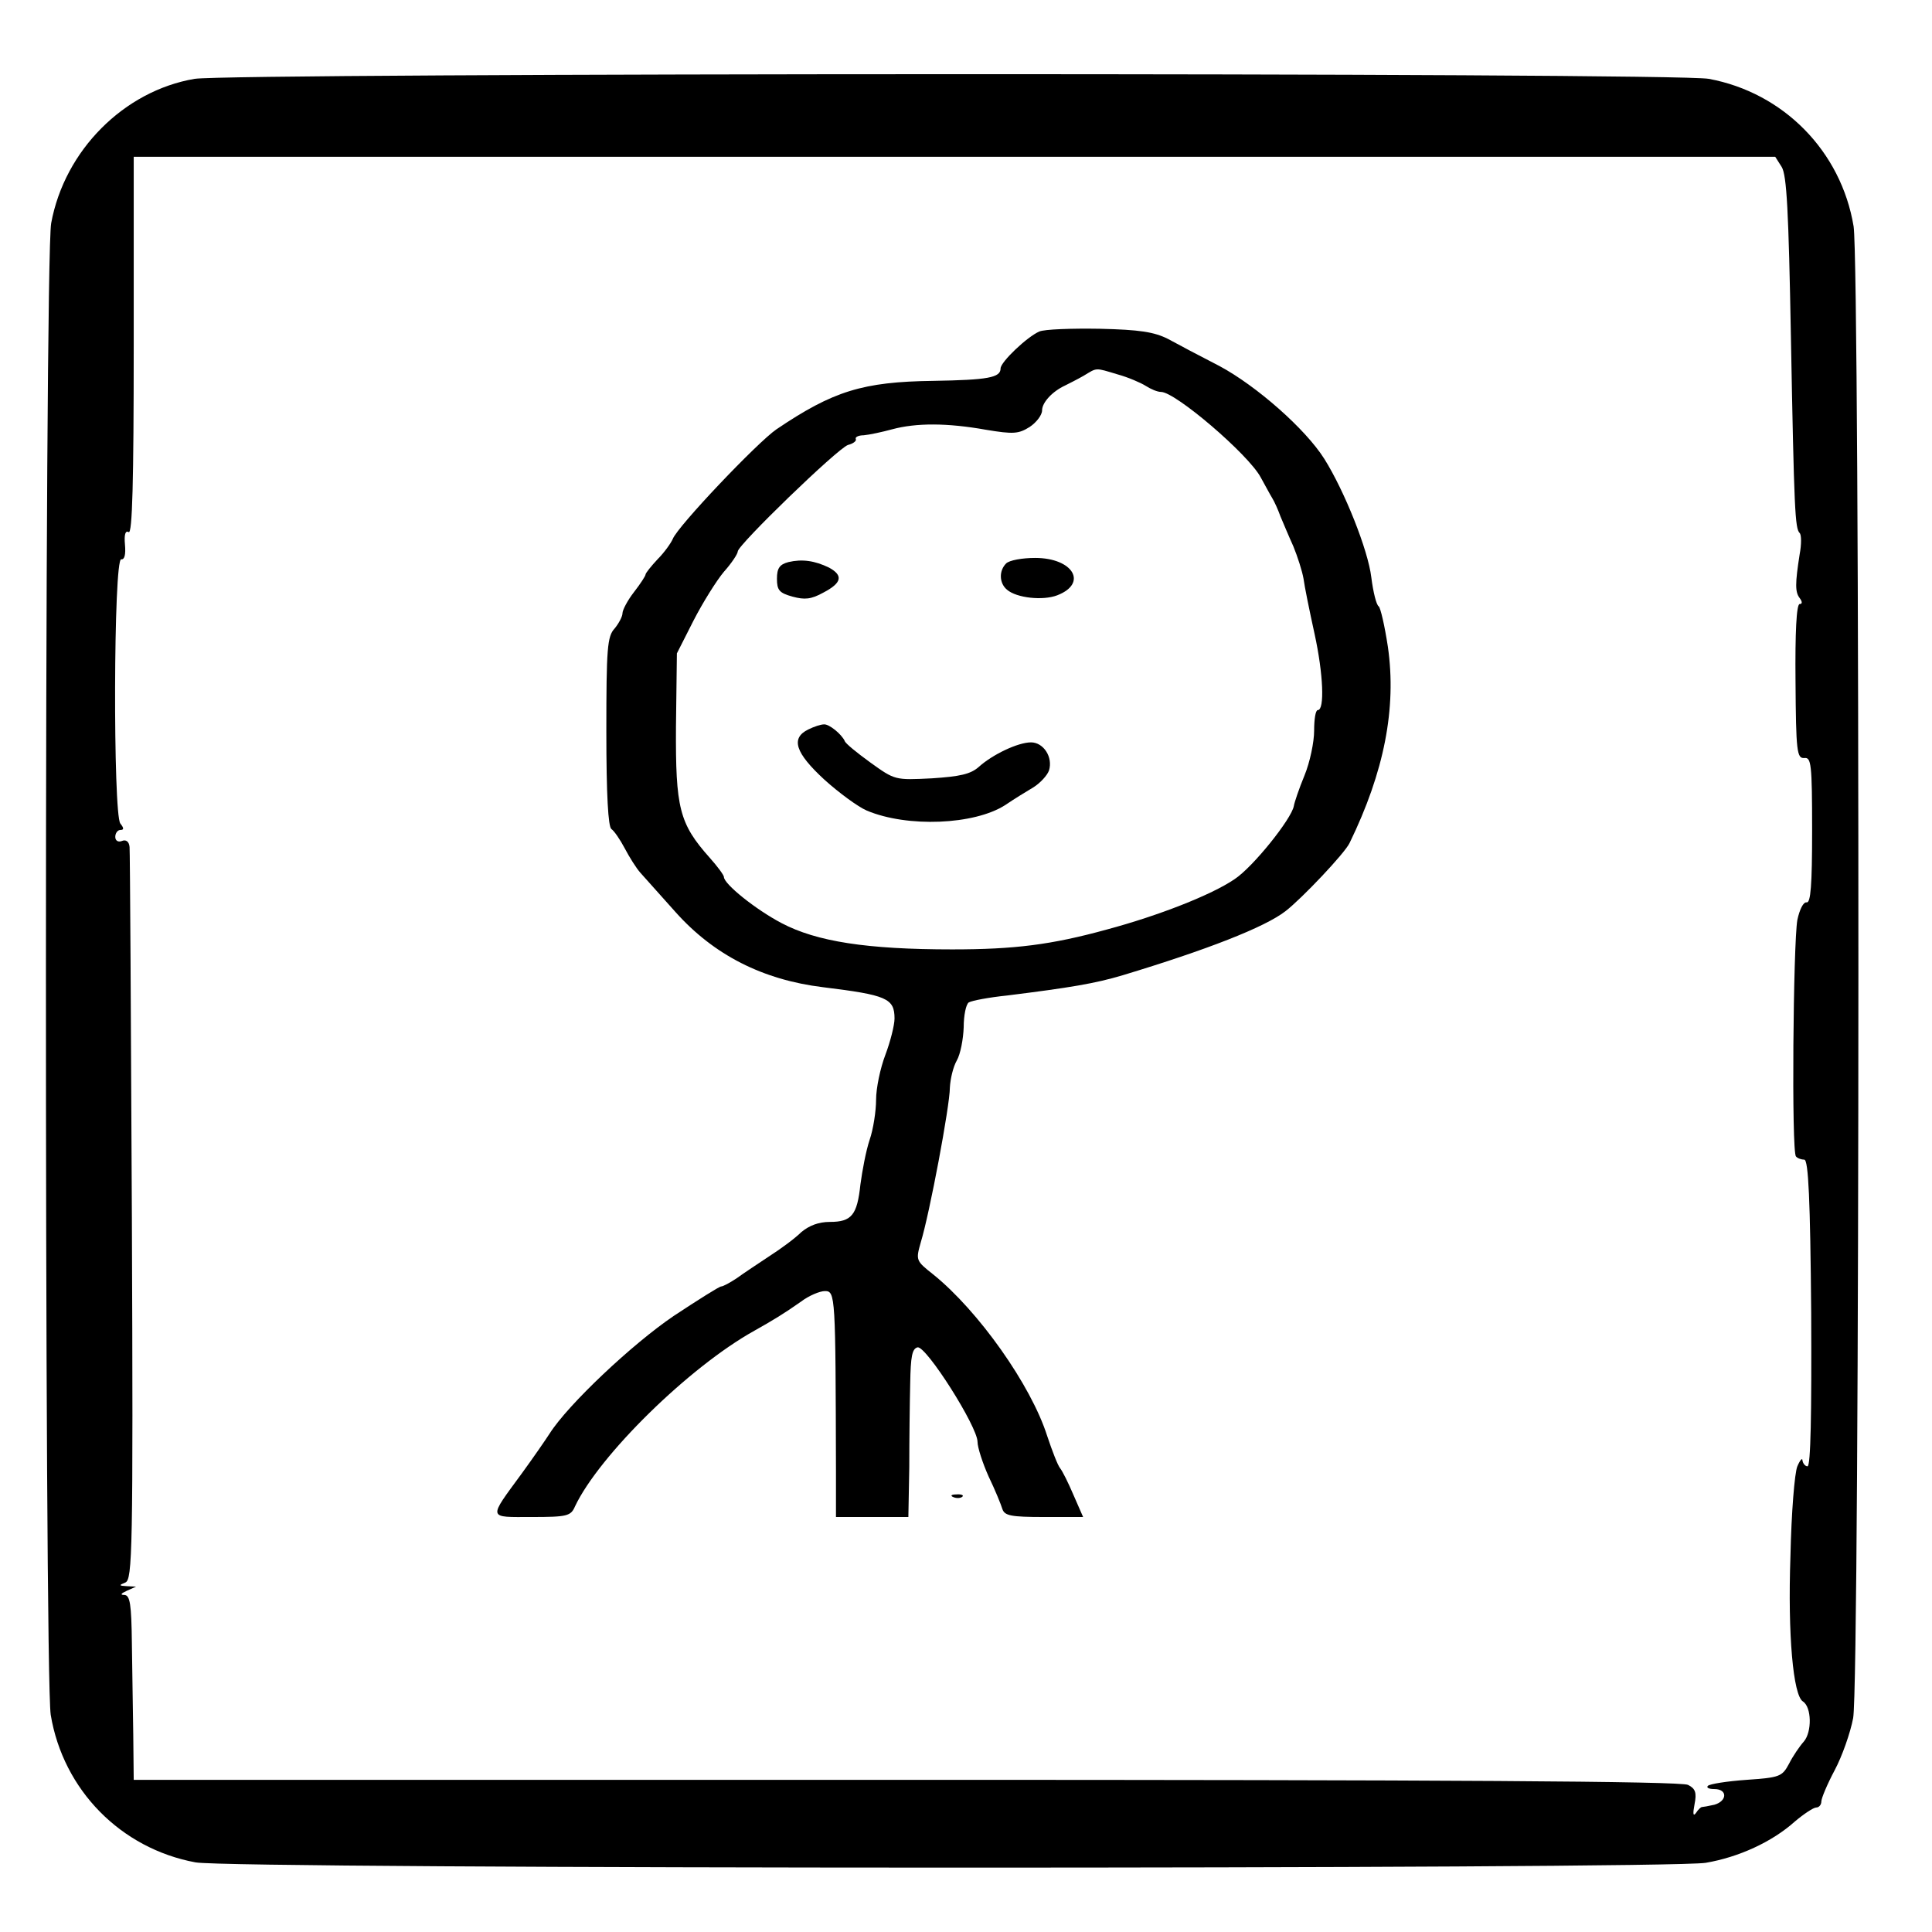
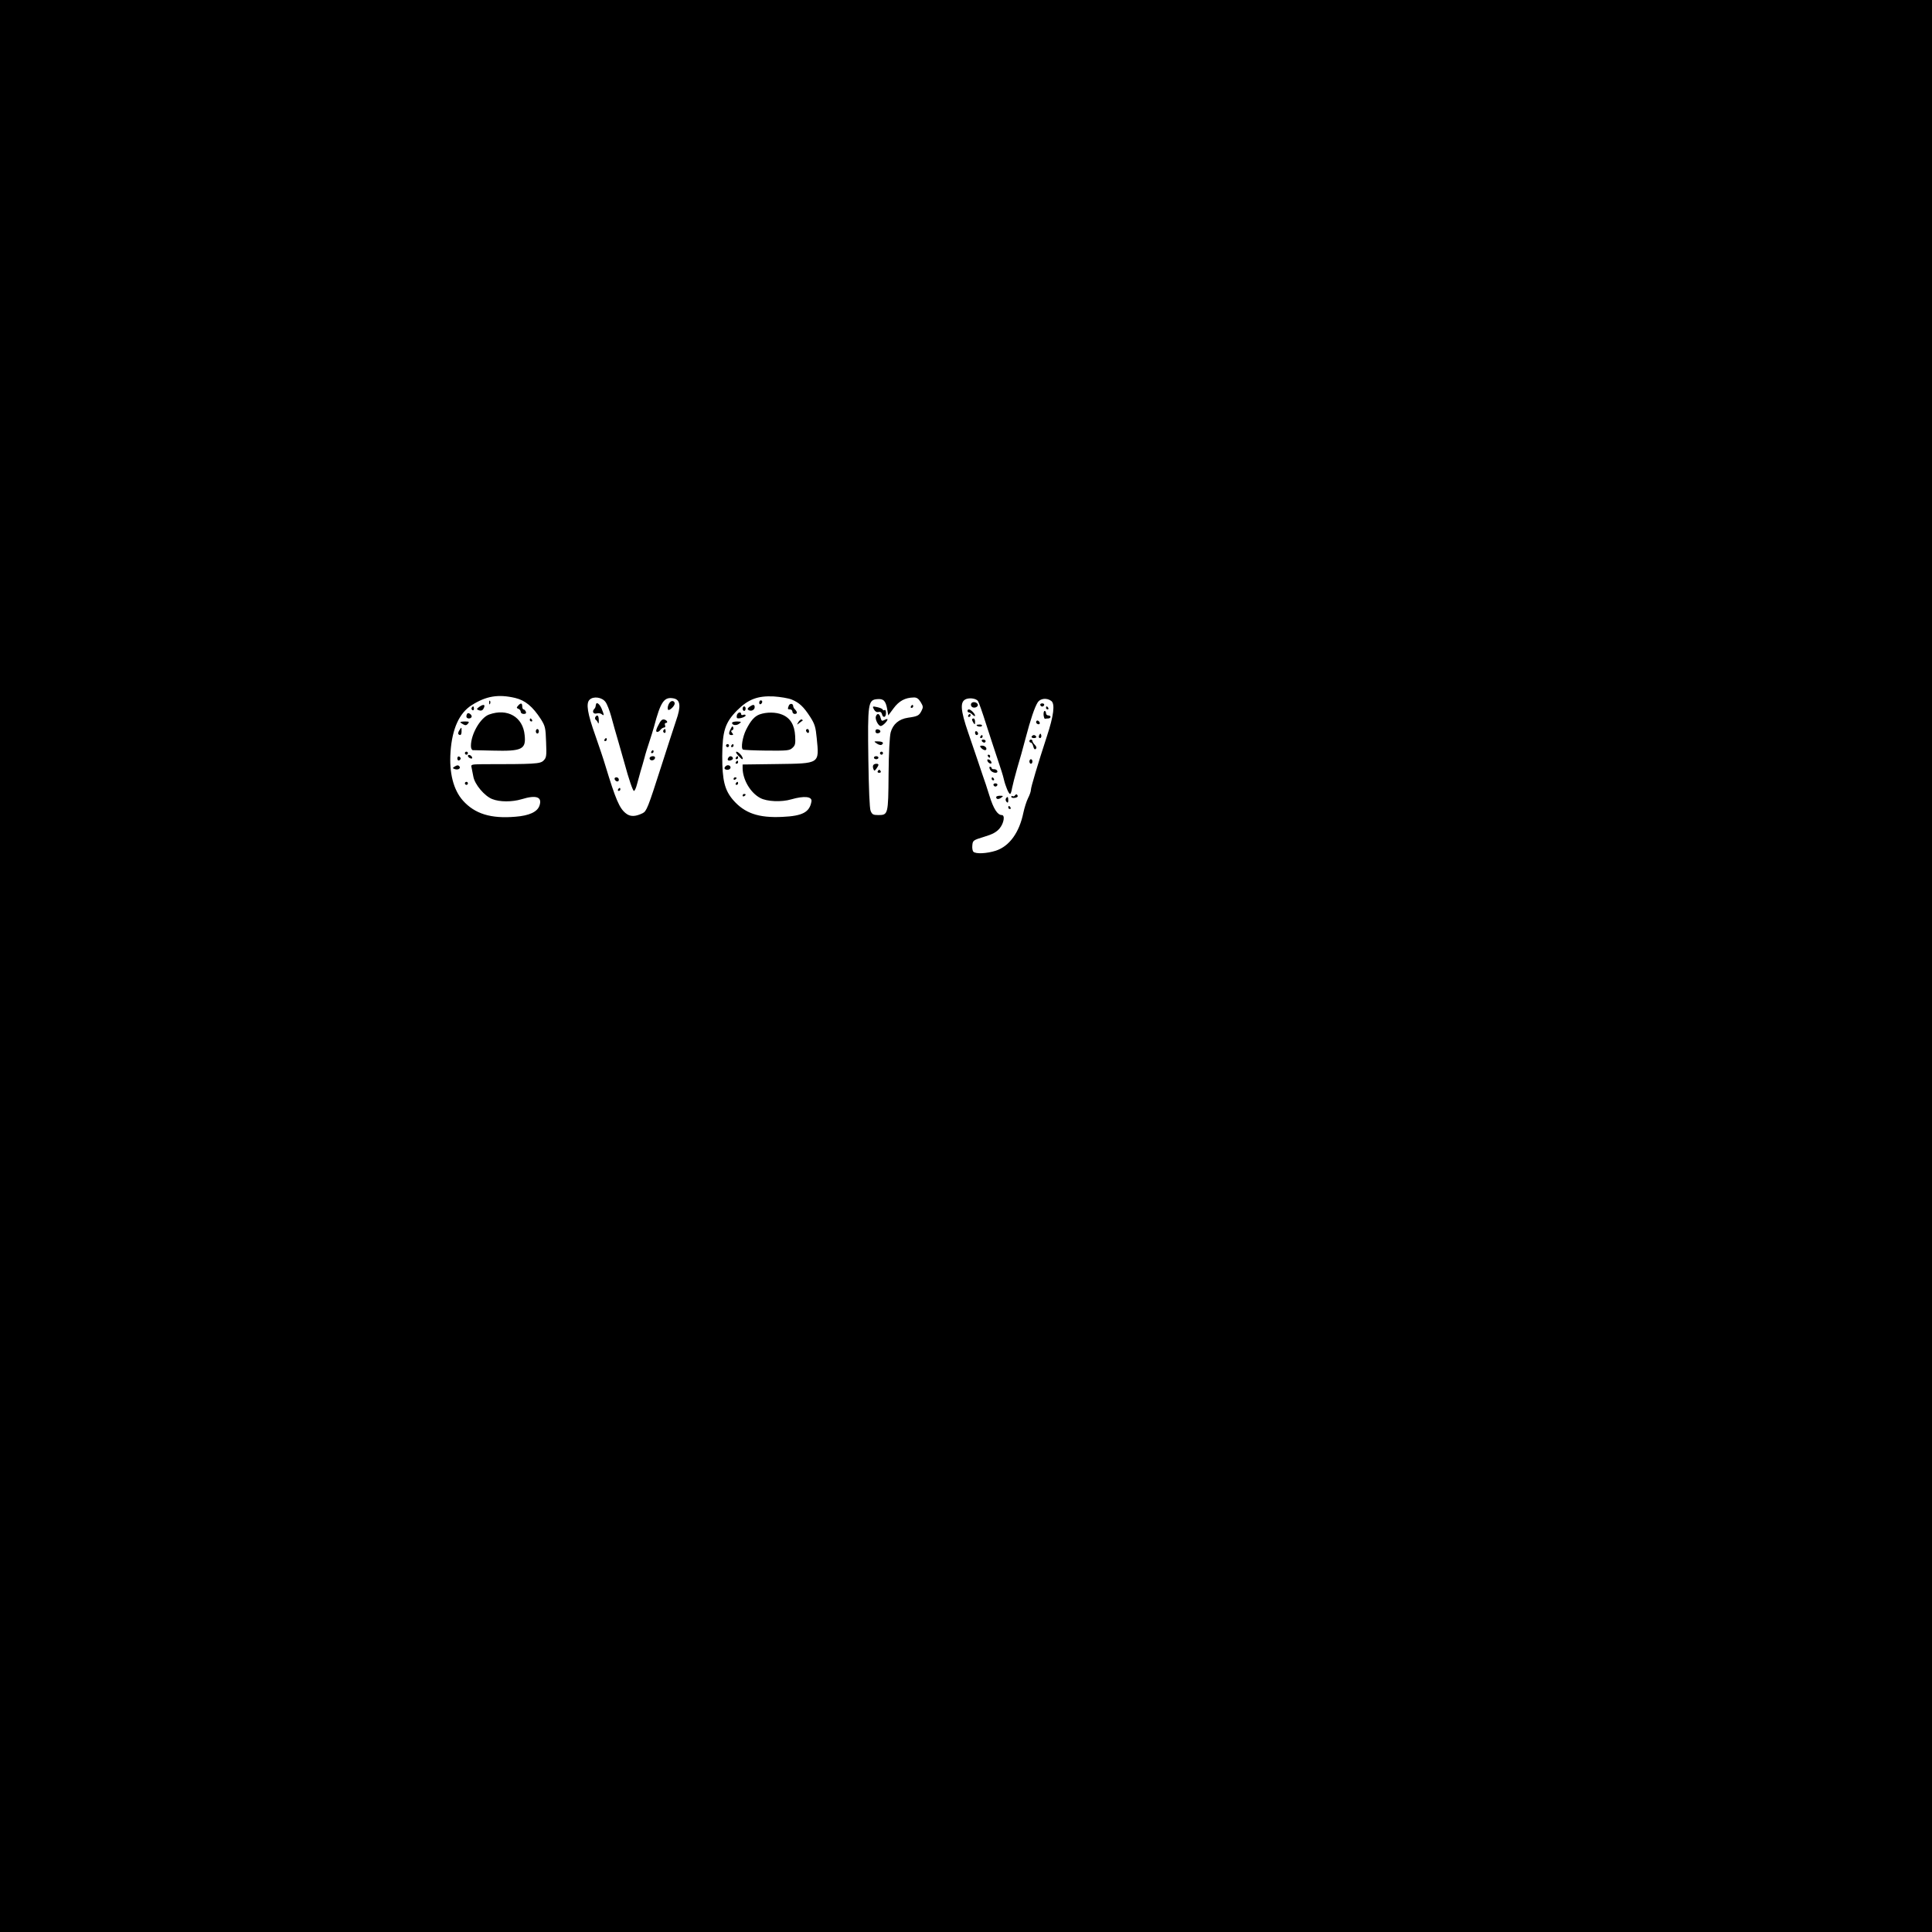
- <svg xmlns="http://www.w3.org/2000/svg" version="1.0" width="419pt" height="419pt" viewBox="0 0 419 419" preserveAspectRatio="xMidYMid meet">
-   <g transform="translate(0,419) scale(0.1,-0.1)" fill="#000000" stroke="none">
-     <path d="M422 4019 c-153 -26 -282 -155 -311 -313 -15 -81 -15 -3144 -1 -3235 27 -163 152 -290 314 -320 81 -15 3184 -15 3275 -1 71 12 144 45 194 90 19 16 40 30 46 30 6 0 11 6 11 13 0 7 13 38 29 68 16 30 34 81 40 113 15 81 15 3144 1 3235 -27 163 -152 290 -314 320 -73 14 -3203 13 -3284 0z m3442 -191 c11 -18 15 -95 20 -368 7 -379 9 -416 19 -426 4 -4 4 -25 0 -46 -10 -64 -10 -82 0 -95 6 -8 6 -13 0 -13 -7 0 -10 -63 -9 -167 1 -153 3 -168 19 -167 15 2 17 -12 17 -157 0 -118 -3 -158 -12 -156 -7 1 -15 -15 -20 -38 -9 -51 -13 -504 -3 -513 3 -4 12 -7 18 -7 9 0 13 -87 15 -333 1 -219 -1 -332 -8 -332 -5 0 -10 6 -11 13 0 6 -5 1 -11 -13 -6 -14 -13 -101 -15 -195 -6 -171 6 -302 27 -315 19 -12 20 -66 2 -87 -9 -10 -24 -32 -32 -48 -15 -28 -20 -30 -92 -35 -43 -3 -80 -9 -84 -13 -4 -4 2 -7 14 -7 29 0 28 -26 0 -34 -13 -3 -25 -5 -27 -5 -2 0 -8 -5 -13 -13 -6 -8 -7 -2 -3 19 5 25 2 34 -14 42 -14 8 -525 11 -1695 11 l-1676 0 -1 98 c-1 53 -2 143 -3 199 -1 84 -4 103 -16 104 -10 0 -8 3 5 9 l20 9 -20 1 c-17 1 -18 2 -3 8 15 7 17 64 14 792 -2 432 -4 793 -5 803 -1 12 -8 17 -17 13 -8 -3 -14 1 -14 9 0 8 5 15 11 15 8 0 8 4 0 14 -16 20 -15 577 2 573 7 -1 10 10 8 32 -2 22 1 31 8 27 8 -5 11 110 11 403 l0 411 1780 0 1780 0 14 -22z" />
-     <path d="M2254 3471 c-26 -11 -84 -66 -84 -80 0 -20 -27 -25 -146 -27 -153 -2 -217 -22 -340 -105 -41 -28 -215 -211 -225 -238 -4 -9 -18 -29 -33 -44 -14 -15 -26 -30 -26 -33 0 -3 -11 -20 -25 -38 -14 -18 -25 -39 -25 -46 0 -7 -8 -22 -17 -33 -16 -17 -18 -43 -18 -223 0 -139 4 -207 11 -212 6 -4 19 -23 29 -42 10 -19 25 -43 34 -53 9 -10 43 -48 76 -85 83 -93 189 -147 320 -163 138 -17 155 -24 155 -68 0 -14 -9 -50 -20 -79 -11 -29 -20 -72 -20 -97 0 -24 -6 -64 -14 -87 -8 -24 -16 -67 -20 -97 -7 -66 -19 -81 -66 -81 -25 0 -45 -8 -62 -22 -13 -13 -44 -36 -69 -52 -24 -16 -56 -37 -71 -48 -15 -10 -30 -18 -34 -18 -4 0 -50 -29 -103 -64 -90 -61 -229 -192 -269 -255 -9 -14 -36 -53 -60 -86 -74 -101 -75 -95 21 -95 77 0 85 2 94 23 52 110 247 302 389 381 41 23 64 37 101 63 17 13 41 23 52 23 23 0 23 -9 24 -392 l0 -98 79 0 78 0 2 108 c0 59 1 141 2 182 1 58 4 75 16 78 19 3 130 -172 130 -205 0 -12 11 -46 24 -75 14 -29 27 -61 30 -71 5 -14 18 -17 90 -17 l85 0 -21 48 c-11 26 -24 52 -29 58 -5 6 -17 37 -28 70 -35 110 -149 271 -247 350 -38 30 -38 31 -27 70 19 62 63 296 63 335 1 19 7 45 15 59 8 14 14 46 15 72 0 26 5 50 11 54 7 4 44 11 83 15 136 17 191 26 251 44 182 55 308 104 353 139 35 27 129 126 139 148 75 154 102 292 83 425 -7 46 -16 85 -20 88 -5 3 -12 31 -16 63 -7 59 -58 187 -102 257 -41 65 -147 158 -227 201 -41 21 -92 48 -112 59 -30 15 -61 20 -148 22 -60 1 -120 -1 -131 -6z m170 -93 c22 -6 50 -18 61 -25 11 -7 25 -13 33 -13 31 0 189 -135 216 -185 9 -16 20 -37 25 -45 5 -8 13 -26 18 -40 6 -14 18 -43 28 -65 9 -22 19 -53 22 -70 2 -16 13 -70 24 -120 19 -87 22 -165 7 -165 -5 0 -8 -20 -8 -45 0 -24 -9 -68 -21 -97 -12 -29 -22 -59 -23 -66 -5 -28 -89 -133 -129 -159 -50 -34 -165 -79 -277 -109 -120 -33 -200 -43 -335 -43 -185 0 -294 17 -370 57 -57 30 -125 85 -125 100 0 4 -14 23 -31 42 -66 74 -74 108 -73 284 l2 159 36 71 c20 39 50 87 66 106 17 19 30 39 30 44 0 14 216 223 239 231 12 3 19 9 17 13 -2 4 6 8 17 8 12 1 40 7 62 13 52 14 119 14 203 -1 60 -10 71 -9 95 6 15 10 27 26 27 36 0 17 22 41 50 54 8 4 26 13 40 21 30 18 24 18 74 3z" />
-     <path d="M1710 2971 c-19 -5 -25 -13 -25 -36 0 -25 5 -31 34 -39 26 -7 40 -6 67 9 40 21 43 37 12 54 -31 15 -58 19 -88 12z" />
-     <path d="M2182 2968 c-16 -16 -15 -43 2 -57 21 -18 78 -24 109 -12 67 26 34 81 -48 81 -28 0 -56 -5 -63 -12z" />
-     <path d="M1753 2608 c-39 -19 -28 -51 35 -109 31 -28 73 -59 92 -67 88 -37 233 -31 300 12 19 13 47 30 62 39 14 9 29 25 33 36 9 29 -12 61 -39 61 -28 0 -83 -26 -113 -53 -18 -16 -41 -21 -102 -25 -80 -4 -80 -4 -133 34 -29 21 -55 42 -56 47 -7 15 -34 37 -45 36 -7 0 -22 -5 -34 -11z" />
-     <path d="M2068 943 c7 -3 16 -2 19 1 4 3 -2 6 -13 5 -11 0 -14 -3 -6 -6z" />
+ <svg xmlns="http://www.w3.org/2000/svg" version="1.0" width="1280pt" height="1280pt" viewBox="0 0 1280 1280" preserveAspectRatio="xMidYMid meet">
+   <g transform="translate(0,1280) scale(0.1,-0.1)" fill="#000000" stroke="none">
+     <path d="M0 6400 l0 -6400 6400 0 6400 0 0 6400 0 6400 -6400 0 -6400 0 0 -6400z m3413 1776 c67 -16 116 -57 170 -140 29 -46 32 -58 35 -152 4 -93 2 -104 -17 -123 -22 -22 -57 -24 -404 -24 -74 -1 -78 -2 -73 -21 2 -12 8 -39 12 -61 9 -52 74 -129 125 -149 50 -20 131 -20 195 -1 98 30 138 15 118 -43 -14 -41 -68 -66 -159 -73 -163 -14 -269 19 -348 107 -63 71 -92 183 -82 324 11 153 58 256 140 308 96 61 176 74 288 48z m1833 -11 c50 -21 78 -47 122 -115 30 -47 36 -67 43 -140 17 -172 23 -168 -264 -172 l-227 -3 0 -25 c1 -76 52 -163 117 -197 44 -24 141 -28 205 -9 87 25 140 19 134 -14 -12 -71 -59 -96 -191 -102 -160 -8 -252 24 -329 113 -55 65 -71 129 -71 289 1 168 19 223 99 304 74 74 137 97 242 92 45 -3 99 -12 120 -21z m-1235 -15 c11 -14 27 -56 38 -95 10 -38 33 -119 51 -180 17 -60 34 -119 37 -130 30 -111 56 -185 63 -185 5 0 14 19 20 43 6 23 17 62 24 87 8 25 19 65 26 90 6 25 21 72 32 105 11 33 25 78 31 100 44 167 67 200 130 188 45 -9 50 -52 16 -148 -15 -44 -59 -181 -99 -305 -87 -271 -96 -295 -123 -308 -47 -23 -82 -24 -110 -1 -43 33 -68 92 -137 319 -12 41 -42 129 -65 195 -53 148 -64 215 -39 239 25 25 82 17 105 -14z m2089 -2 c17 -28 17 -34 5 -58 -16 -31 -25 -36 -89 -45 -61 -9 -100 -43 -115 -97 -7 -26 -13 -137 -14 -279 -2 -265 -3 -269 -68 -269 -34 0 -41 4 -51 28 -7 17 -12 143 -15 342 -5 368 -2 393 58 398 43 4 57 -11 67 -67 l7 -41 35 47 c36 49 77 71 133 72 20 1 32 -7 47 -31z m379 8 c5 -6 30 -76 55 -156 26 -80 60 -185 77 -235 17 -49 35 -106 39 -125 11 -48 33 -100 42 -100 4 0 10 17 13 38 4 20 19 80 34 132 16 52 41 142 56 200 32 122 60 206 81 238 17 25 60 30 89 8 26 -19 16 -98 -29 -234 -60 -184 -106 -337 -106 -355 0 -10 -8 -34 -19 -55 -10 -20 -24 -64 -31 -97 -27 -131 -92 -221 -182 -251 -59 -19 -133 -23 -149 -7 -6 6 -9 25 -7 43 3 32 6 34 78 56 57 17 82 31 103 56 28 34 37 88 14 88 -28 0 -55 42 -81 126 -15 49 -36 112 -46 139 -9 28 -26 77 -37 110 -23 67 -33 97 -58 170 -53 154 -56 208 -13 224 26 9 64 3 77 -13z" />
+     <path d="M3241 8144 c0 -11 3 -14 6 -6 3 7 2 16 -1 19 -3 4 -6 -2 -5 -13z" />
+     <path d="M3432 8124 c-11 -12 -10 -15 2 -20 9 -3 16 -12 16 -20 0 -8 9 -14 20 -14 13 0 18 5 14 15 -4 8 -10 15 -15 15 -5 0 -9 9 -9 20 0 23 -10 25 -28 4z" />
+     <path d="M3174 8116 c-18 -14 -18 -15 0 -22 11 -4 21 -2 27 7 19 31 5 38 -27 15z" />
+     <path d="M3125 8111 c-3 -5 -1 -12 5 -16 5 -3 10 1 10 9 0 18 -6 21 -15 7z" />
+     <path d="M3097 8073 c-4 -3 -7 -12 -7 -20 0 -15 26 -18 34 -4 7 11 -18 33 -27 24z" />
+     <path d="M3240 8066 c-57 -21 -120 -129 -120 -208 0 -16 6 -28 13 -28 6 0 66 -1 132 -3 193 -5 221 8 211 102 -11 121 -114 181 -236 137z" />
+     <path d="M3510 8030 c0 -5 5 -10 11 -10 5 0 7 5 4 10 -3 6 -8 10 -11 10 -2 0 -4 -4 -4 -10z" />
+     <path d="M3050 8015 c0 -2 9 -9 19 -14 14 -8 22 -7 31 4 11 13 8 15 -19 15 -17 0 -31 -2 -31 -5z" />
+     <path d="M3043 7961 c-7 -10 -9 -22 -6 -25 13 -12 21 -5 21 19 0 30 0 30 -15 6z" />
+     <path d="M3550 7955 c0 -8 5 -15 10 -15 6 0 10 7 10 15 0 8 -4 15 -10 15 -5 0 -10 -7 -10 -15z" />
+     <path d="M3080 7810 c0 -5 5 -10 10 -10 6 0 10 5 10 10 0 6 -4 10 -10 10 -5 0 -10 -4 -10 -10z" />
+     <path d="M3100 7792 c0 -5 7 -13 16 -16 10 -4 14 -1 12 6 -5 15 -28 23 -28 10z" />
+     <path d="M3030 7775 c0 -9 5 -15 11 -13 6 2 11 8 11 13 0 5 -5 11 -11 13 -6 2 -11 -4 -11 -13z" />
+     <path d="M3010 7720 c-12 -8 -12 -10 2 -15 20 -8 41 2 33 16 -8 11 -16 11 -35 -1z" />
+     <path d="M3080 7610 c0 -5 5 -10 10 -10 6 0 10 5 10 10 0 6 -4 10 -10 10 -5 0 -10 -4 -10 -10z" />
+     <path d="M5030 8144 c0 -8 5 -12 10 -9 6 3 10 10 10 16 0 5 -4 9 -10 9 -5 0 -10 -7 -10 -16z" />
+     <path d="M5226 8125 c-9 -23 -8 -25 9 -25 8 0 15 -7 15 -15 0 -8 7 -15 15 -15 18 0 19 12 3 29 -7 6 -13 17 -13 23 0 18 -22 20 -29 3z" />
+     <path d="M4965 8117 c-13 -10 -15 -16 -6 -21 17 -11 41 0 41 19 0 19 -11 19 -35 2z" />
+     <path d="M4920 8105 c0 -8 5 -15 10 -15 6 0 10 7 10 15 0 8 -4 15 -10 15 -5 0 -10 -7 -10 -15z" />
+     <path d="M4883 8065 c-3 -9 -3 -18 0 -22 9 -8 57 6 57 17 0 5 -7 7 -15 4 -8 -4 -15 -1 -15 5 0 17 -20 13 -27 -4z" />
+     <path d="M5033 8067 c-35 -13 -60 -42 -90 -102 -23 -46 -36 -122 -21 -131 5 -3 76 -6 158 -7 135 -1 151 0 170 18 19 17 21 28 18 80 -4 72 -32 118 -85 140 -42 18 -105 18 -150 2z" />
+     <path d="M5290 8017 c-12 -21 -12 -21 6 -7 10 8 20 15 22 16 2 1 -1 4 -5 7 -5 3 -15 -4 -23 -16z" />
+     <path d="M4850 8011 c0 -16 28 -20 47 -6 17 13 16 14 -14 15 -18 0 -33 -4 -33 -9z" />
+     <path d="M4842 7973 c-16 -30 -15 -43 4 -43 13 0 14 3 5 14 -9 11 -9 15 0 18 7 2 10 11 7 18 -3 11 -8 10 -16 -7z" />
+     <path d="M5340 7961 c0 -6 5 -13 10 -16 6 -3 10 1 10 9 0 9 -4 16 -10 16 -5 0 -10 -4 -10 -9z" />
+     <path d="M4810 7860 c0 -5 5 -10 10 -10 6 0 10 5 10 10 0 6 -4 10 -10 10 -5 0 -10 -4 -10 -10z" />
+     <path d="M4845 7860 c-3 -5 -1 -10 4 -10 6 0 11 5 11 10 0 6 -2 10 -4 10 -3 0 -8 -4 -11 -10z" />
+     <path d="M4890 7795 c13 -14 25 -25 27 -25 9 0 1 20 -13 34 -26 26 -39 18 -14 -9z" />
+     <path d="M4825 7779 c-10 -15 1 -23 20 -15 9 3 13 10 10 16 -8 13 -22 13 -30 -1z" />
+     <path d="M4875 7780 c-3 -5 -1 -10 4 -10 6 0 11 5 11 10 0 6 -2 10 -4 10 -3 0 -8 -4 -11 -10z" />
+     <path d="M4875 7750 c-3 -5 -1 -10 4 -10 6 0 11 5 11 10 0 6 -2 10 -4 10 -3 0 -8 -4 -11 -10z" />
+     <path d="M4807 7723 c-13 -12 -7 -23 13 -23 11 0 20 7 20 15 0 15 -21 21 -33 8z" />
+     <path d="M4860 7639 c0 -5 5 -7 10 -4 6 3 10 8 10 11 0 2 -4 4 -10 4 -5 0 -10 -5 -10 -11z" />
+     <path d="M4875 7610 c-3 -5 -1 -10 4 -10 6 0 11 5 11 10 0 6 -2 10 -4 10 -3 0 -8 -4 -11 -10z" />
+     <path d="M4920 7529 c0 -5 5 -7 10 -4 6 3 10 8 10 11 0 2 -4 4 -10 4 -5 0 -10 -5 -10 -11z" />
+     <path d="M4444 8152 c-15 -10 -25 -42 -18 -54 7 -10 44 24 44 41 0 14 -14 21 -26 13z" />
+     <path d="M3949 8135 c-1 -3 -2 -9 -3 -14 0 -5 -4 -13 -8 -17 -17 -17 -8 -36 14 -31 12 4 28 1 35 -5 17 -14 16 -5 -1 37 -13 30 -33 46 -37 30z" />
+     <path d="M3944 8049 c-3 -6 -2 -14 3 -18 6 -3 12 -13 15 -21 3 -8 6 0 5 18 0 32 -10 41 -23 21z" />
+     <path d="M4362 7996 c-15 -27 -18 -42 -10 -45 6 -2 17 4 23 13 7 9 18 16 25 16 7 0 10 7 6 15 -3 8 -1 15 4 15 18 0 11 18 -9 23 -14 3 -24 -6 -39 -37z" />
+     <path d="M4395 7961 c-3 -5 -1 -12 5 -16 5 -3 10 1 10 9 0 18 -6 21 -15 7z" />
+     <path d="M4005 7900 c-3 -5 -1 -10 4 -10 6 0 11 5 11 10 0 6 -2 10 -4 10 -3 0 -8 -4 -11 -10z" />
+     <path d="M4315 7820 c-3 -5 -1 -10 4 -10 6 0 11 5 11 10 0 6 -2 10 -4 10 -3 0 -8 -4 -11 -10z" />
+     <path d="M4305 7781 c-3 -5 -1 -12 5 -16 12 -7 30 2 30 16 0 12 -27 12 -35 0z" />
+     <path d="M4072 7638 c6 -18 28 -21 28 -4 0 9 -7 16 -16 16 -9 0 -14 -5 -12 -12z" />
+     <path d="M4095 7570 c-3 -5 -1 -10 4 -10 6 0 11 5 11 10 0 6 -2 10 -4 10 -3 0 -8 -4 -11 -10z" />
+     <path d="M6035 8120 c-3 -5 -1 -10 4 -10 6 0 11 5 11 10 0 6 -2 10 -4 10 -3 0 -8 -4 -11 -10z" />
+     <path d="M5790 8100 c8 -14 18 -20 30 -17 12 3 20 -2 23 -14 7 -28 27 -23 27 7 0 14 -4 23 -9 20 -5 -4 -11 -2 -13 3 -1 5 -18 12 -36 16 -32 7 -33 6 -22 -15z" />
+     <path d="M5803 8054 c-7 -19 16 -64 32 -64 13 0 45 32 45 44 0 4 -9 2 -20 -4 -17 -9 -20 -7 -26 15 -7 28 -22 33 -31 9z" />
+     <path d="M5800 7955 c0 -10 7 -15 18 -13 21 4 19 22 -2 26 -10 2 -16 -3 -16 -13z" />
+     <path d="M5809 7874 c11 -8 26 -12 31 -9 19 12 10 22 -21 23 -31 1 -31 0 -10 -14z" />
+     <path d="M5830 7810 c0 -5 5 -10 10 -10 6 0 10 5 10 10 0 6 -4 10 -10 10 -5 0 -10 -4 -10 -10z" />
+     <path d="M5790 7780 c0 -5 7 -10 15 -10 8 0 15 5 15 10 0 6 -7 10 -15 10 -8 0 -15 -4 -15 -10z" />
+     <path d="M5786 7731 c-4 -5 -3 -16 0 -25 6 -15 8 -15 20 1 7 10 14 21 14 26 0 10 -28 9 -34 -2z" />
+     <path d="M5815 7690 c-3 -5 1 -10 10 -10 9 0 13 5 10 10 -3 6 -8 10 -10 10 -2 0 -7 -4 -10 -10z" />
+     <path d="M6435 8140 c-4 -7 -3 -16 3 -22 14 -14 45 -2 40 15 -6 16 -34 21 -43 7z" />
+     <path d="M6892 8129 c2 -6 8 -10 13 -10 5 0 11 4 13 10 2 6 -4 11 -13 11 -9 0 -15 -5 -13 -11z" />
+     <path d="M6930 8110 c0 -5 5 -10 11 -10 5 0 7 5 4 10 -3 6 -8 10 -11 10 -2 0 -4 -4 -4 -10z" />
+     <path d="M6410 8090 c0 -5 4 -10 9 -10 5 0 17 -7 25 -16 9 -8 16 -11 16 -5 0 12 -28 41 -41 41 -5 0 -9 -4 -9 -10z" />
+     <path d="M6914 8063 c2 -16 6 -27 10 -25 3 1 13 2 21 2 8 0 15 5 15 10 0 6 -7 10 -15 10 -8 0 -15 7 -15 15 0 8 -4 15 -9 15 -5 0 -8 -12 -7 -27z" />
+     <path d="M6415 8060 c-3 -5 -1 -10 4 -10 6 0 11 5 11 10 0 6 -2 10 -4 10 -3 0 -8 -4 -11 -10z" />
+     <path d="M6440 8033 c0 -5 5 -15 10 -23 8 -12 10 -11 10 8 0 12 -4 22 -10 22 -5 0 -10 -3 -10 -7z" />
+     <path d="M6866 8022 c-3 -6 -1 -14 5 -17 15 -10 25 3 12 16 -7 7 -13 7 -17 1z" />
+     <path d="M6470 7996 c0 -9 30 -14 35 -6 4 6 -3 10 -14 10 -12 0 -21 -2 -21 -4z" />
+     <path d="M6460 7946 c0 -9 5 -16 10 -16 6 0 10 4 10 9 0 6 -4 13 -10 16 -5 3 -10 -1 -10 -9z" />
+     <path d="M6886 7931 c-4 -7 -5 -15 -2 -18 9 -9 19 4 14 18 -4 11 -6 11 -12 0z" />
+     <path d="M6495 7920 c-3 -5 -1 -10 4 -10 6 0 11 5 11 10 0 6 -2 10 -4 10 -3 0 -8 -4 -11 -10z" />
+     <path d="M6835 7920 c-3 -5 3 -10 15 -10 12 0 18 5 15 10 -3 6 -10 10 -15 10 -5 0 -12 -4 -15 -10z" />
+     <path d="M6505 7890 c3 -5 10 -10 16 -10 5 0 9 5 9 10 0 6 -7 10 -16 10 -8 0 -12 -4 -9 -10z" />
+     <path d="M6820 7890 c0 -5 4 -10 10 -10 5 0 13 -12 16 -26 4 -17 10 -22 17 -15 6 6 4 15 -7 26 -9 9 -16 21 -16 26 0 5 -4 9 -10 9 -5 0 -10 -4 -10 -10z" />
+     <path d="M6500 7845 c7 -8 19 -15 26 -15 8 0 11 6 8 15 -4 8 -15 15 -26 15 -17 0 -18 -3 -8 -15z" />
+     <path d="M6545 7790 c3 -5 8 -10 11 -10 2 0 4 5 4 10 0 6 -5 10 -11 10 -5 0 -7 -4 -4 -10z" />
+     <path d="M6542 7759 c2 -7 10 -15 17 -17 8 -3 12 1 9 9 -2 7 -10 15 -17 17 -8 3 -12 -1 -9 -9z" />
+     <path d="M6820 7755 c0 -8 5 -15 10 -15 6 0 10 7 10 15 0 8 -4 15 -10 15 -5 0 -10 -7 -10 -15z" />
+     <path d="M6560 7700 c12 -22 55 -28 47 -7 -2 6 -12 11 -21 11 -9 -1 -16 2 -16 7 0 5 -5 9 -10 9 -7 0 -7 -6 0 -20z" />
+     <path d="M6570 7640 c0 -5 5 -10 11 -10 5 0 7 5 4 10 -3 6 -8 10 -11 10 -2 0 -4 -4 -4 -10z" />
+     <path d="M6582 7599 c2 -6 8 -10 13 -10 5 0 11 4 13 10 2 6 -4 11 -13 11 -9 0 -15 -5 -13 -11z" />
+     <path d="M6725 7531 c-3 -6 -11 -9 -16 -6 -5 4 -9 1 -9 -4 0 -6 10 -9 23 -7 20 3 25 11 14 22 -3 3 -8 0 -12 -5z" />
+     <path d="M6600 7519 c0 -15 15 -17 33 -4 16 11 15 13 -8 13 -14 0 -25 -4 -25 -9z" />
+     <path d="M6664 7509 c-3 -6 -1 -16 5 -22 8 -8 11 -5 11 11 0 24 -5 28 -16 11z" />
+     <path d="M6680 7450 c0 -5 5 -10 11 -10 5 0 7 5 4 10 -3 6 -8 10 -11 10 -2 0 -4 -4 -4 -10z" />
  </g>
</svg>
